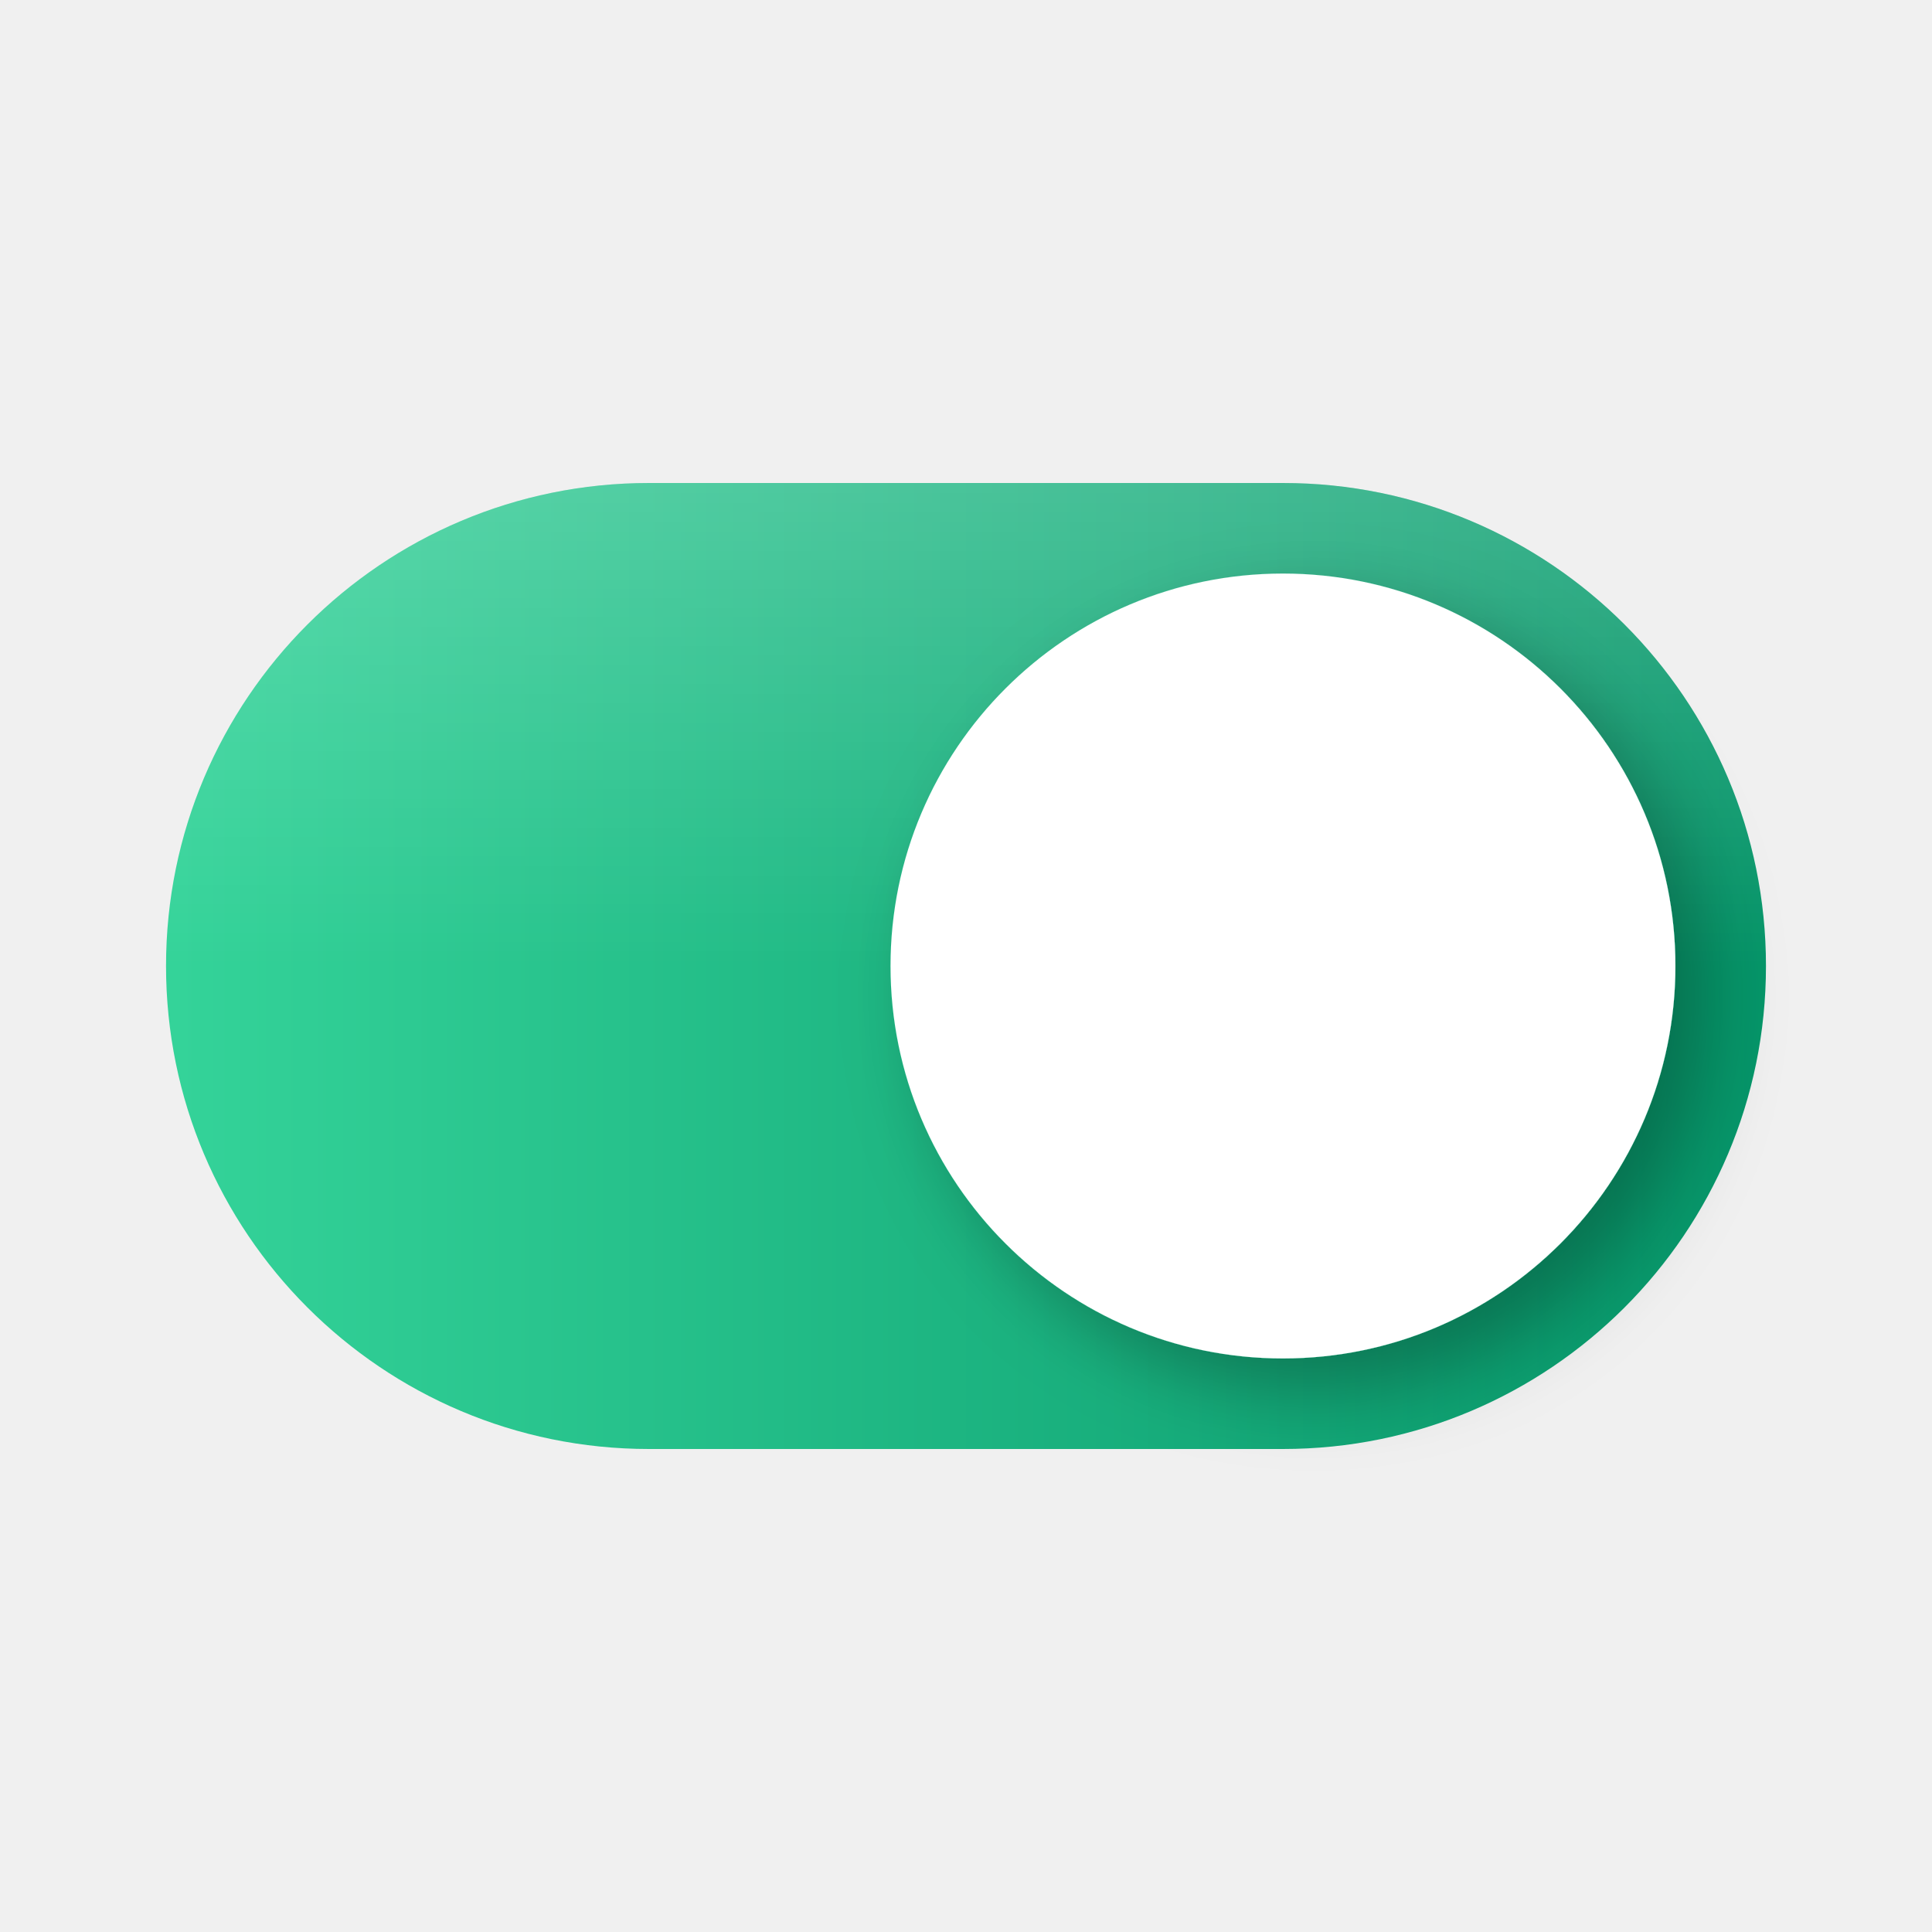
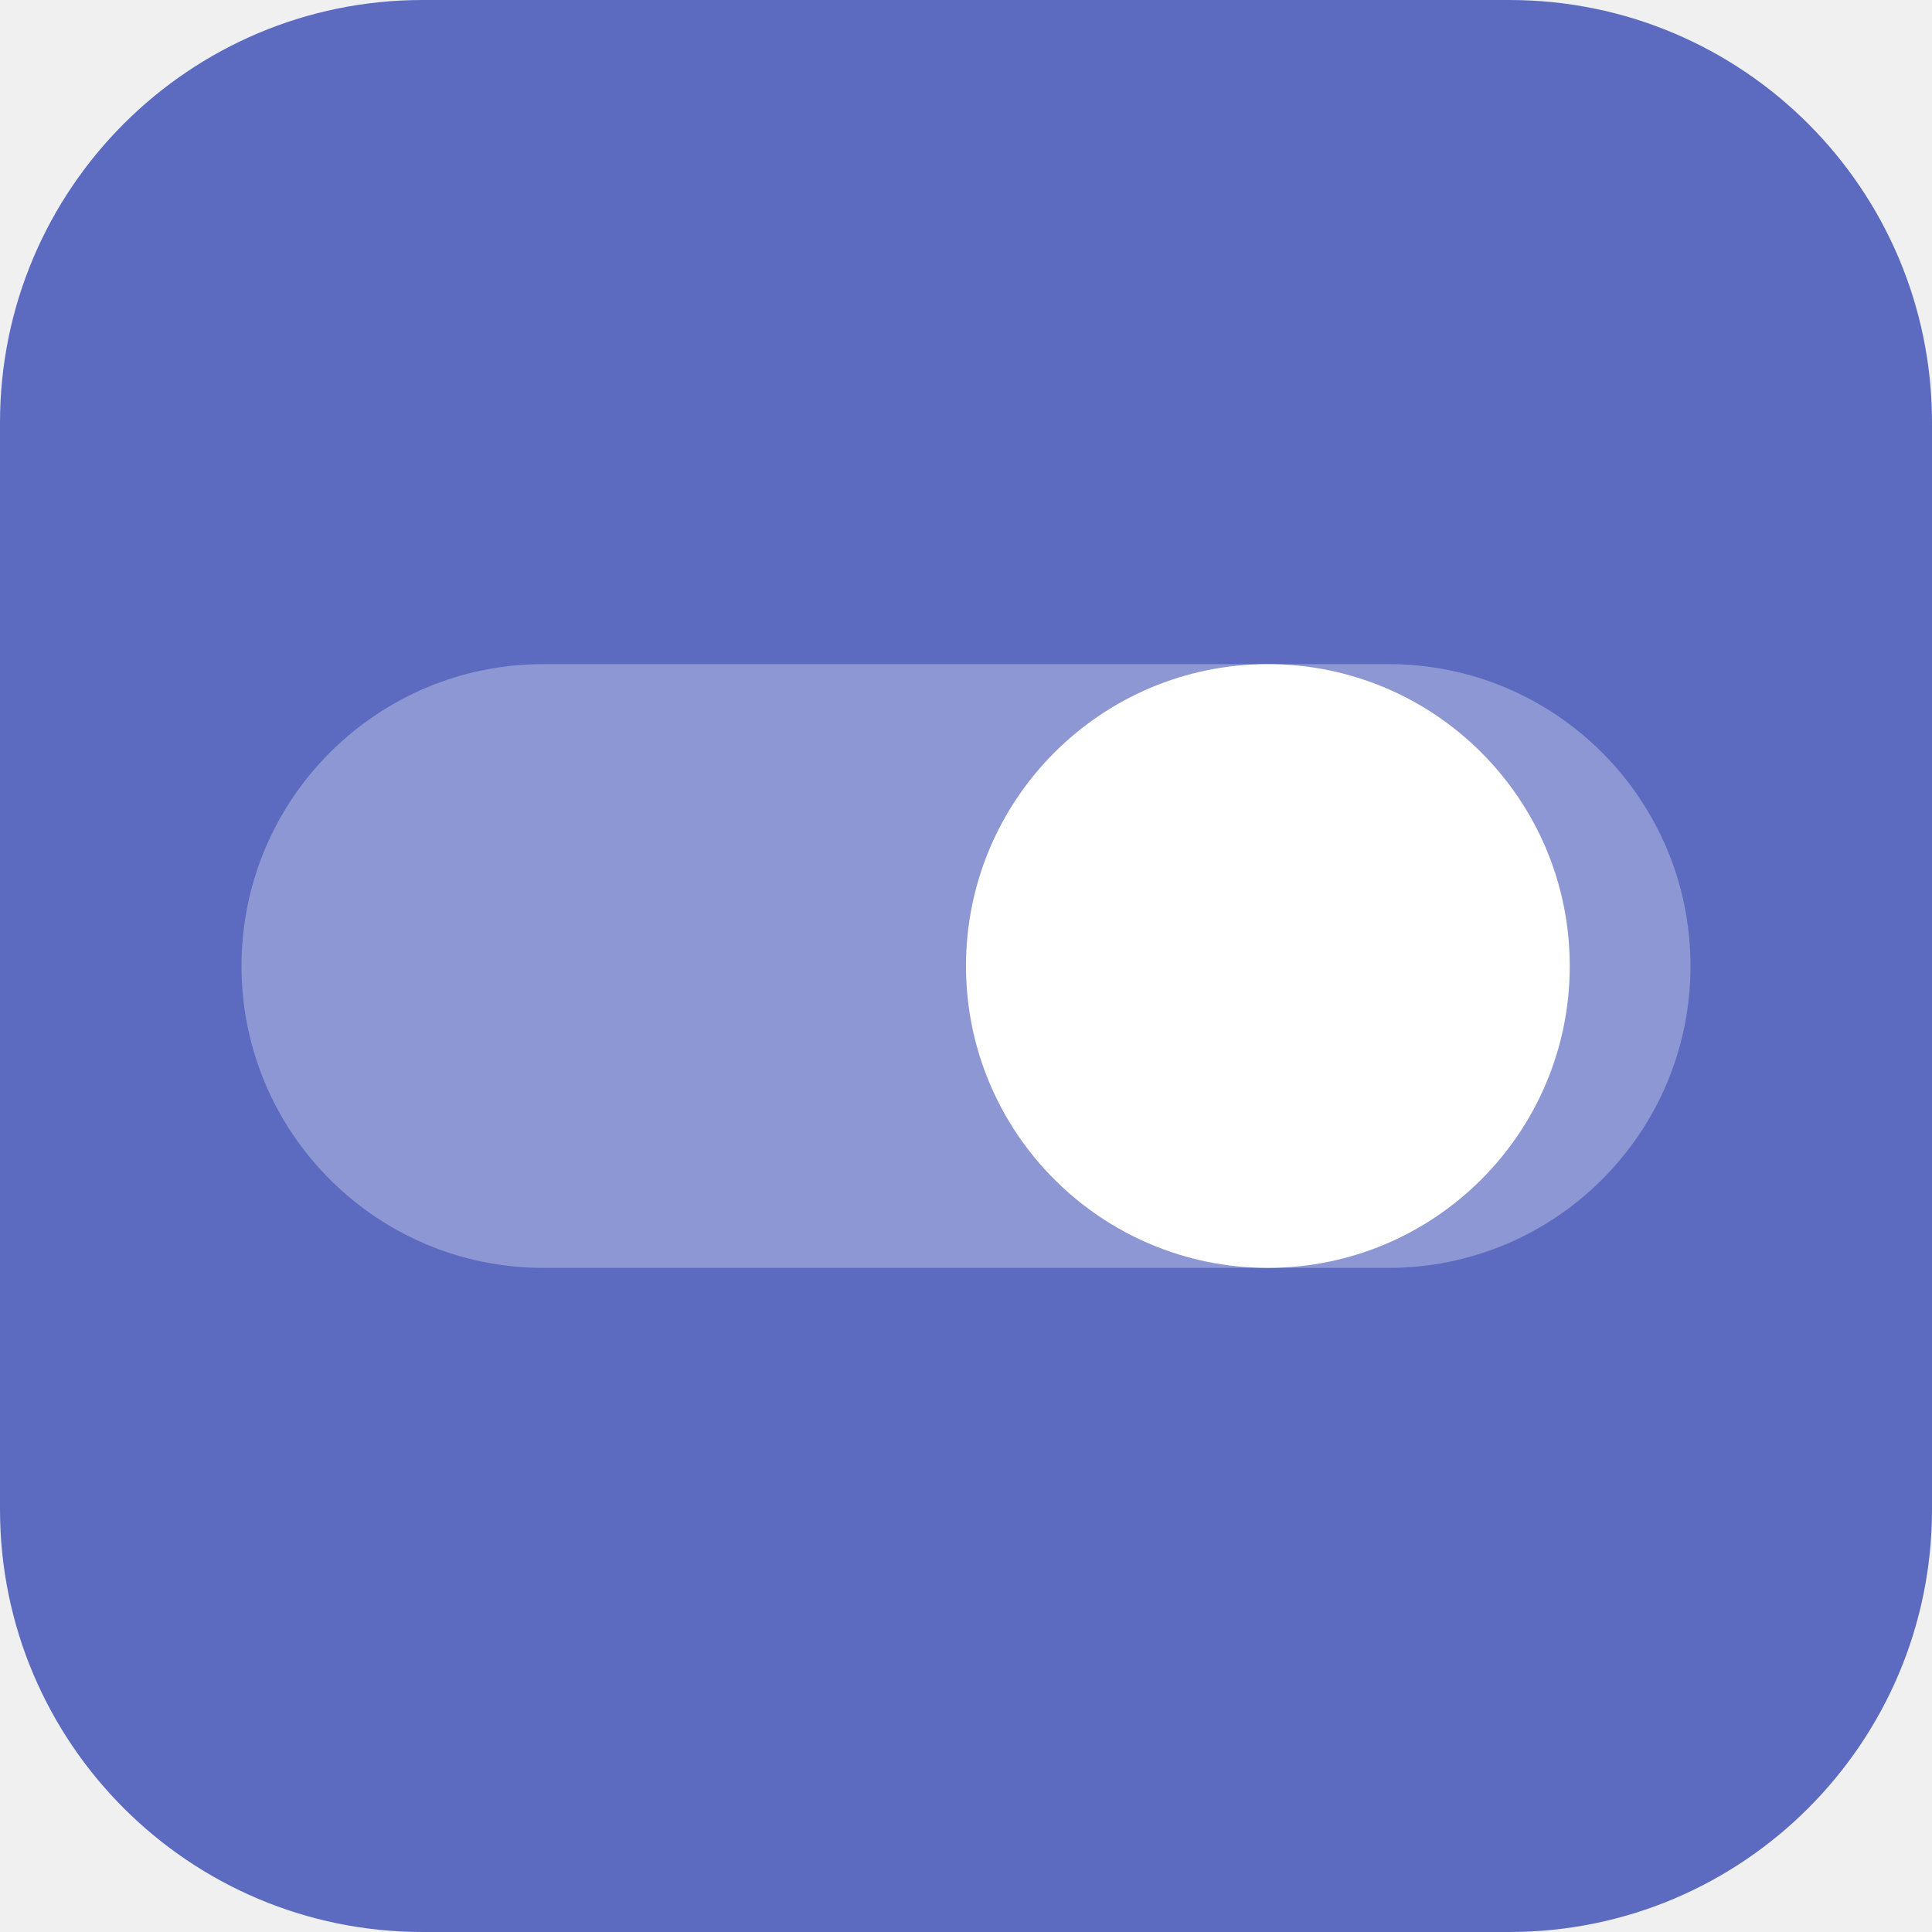
<svg xmlns="http://www.w3.org/2000/svg" width="128" height="128" viewBox="0 0 128 128">
-   <defs>
-     <linearGradient id="track" x1="0%" y1="0%" x2="100%" y2="0%">
-       <stop offset="0%" stop-color="#34d399" />
-       <stop offset="100%" stop-color="#059669" />
-     </linearGradient>
-     <linearGradient id="trackHighlight" x1="0%" y1="0%" x2="0%" y2="100%">
-       <stop offset="0%" stop-color="rgba(255,255,255,0.20)" />
-       <stop offset="50%" stop-color="rgba(255,255,255,0)" />
-     </linearGradient>
-     <filter id="knobShadow" x="-20%" y="-20%" width="150%" height="150%">
-       <feDropShadow dx="2" dy="2" stdDeviation="2.5" flood-color="rgba(0,0,0,0.28)" />
-     </filter>
-   </defs>
-   <rect x="11" y="32" width="106" height="64" rx="32" ry="32" fill="url(#track)" />
-   <rect x="11" y="32" width="106" height="64" rx="32" ry="32" fill="url(#trackHighlight)" />
-   <circle cx="85" cy="64" r="26" fill="white" filter="url(#knobShadow)" />
+   <rect width="128" height="128" rx="28" ry="28" fill="#5C6BC0" />
+   <rect x="16" y="44" width="96" height="40" rx="20" ry="20" fill="white" opacity="0.3" />
+   <circle cx="84" cy="64" r="20" fill="white" />
</svg>
